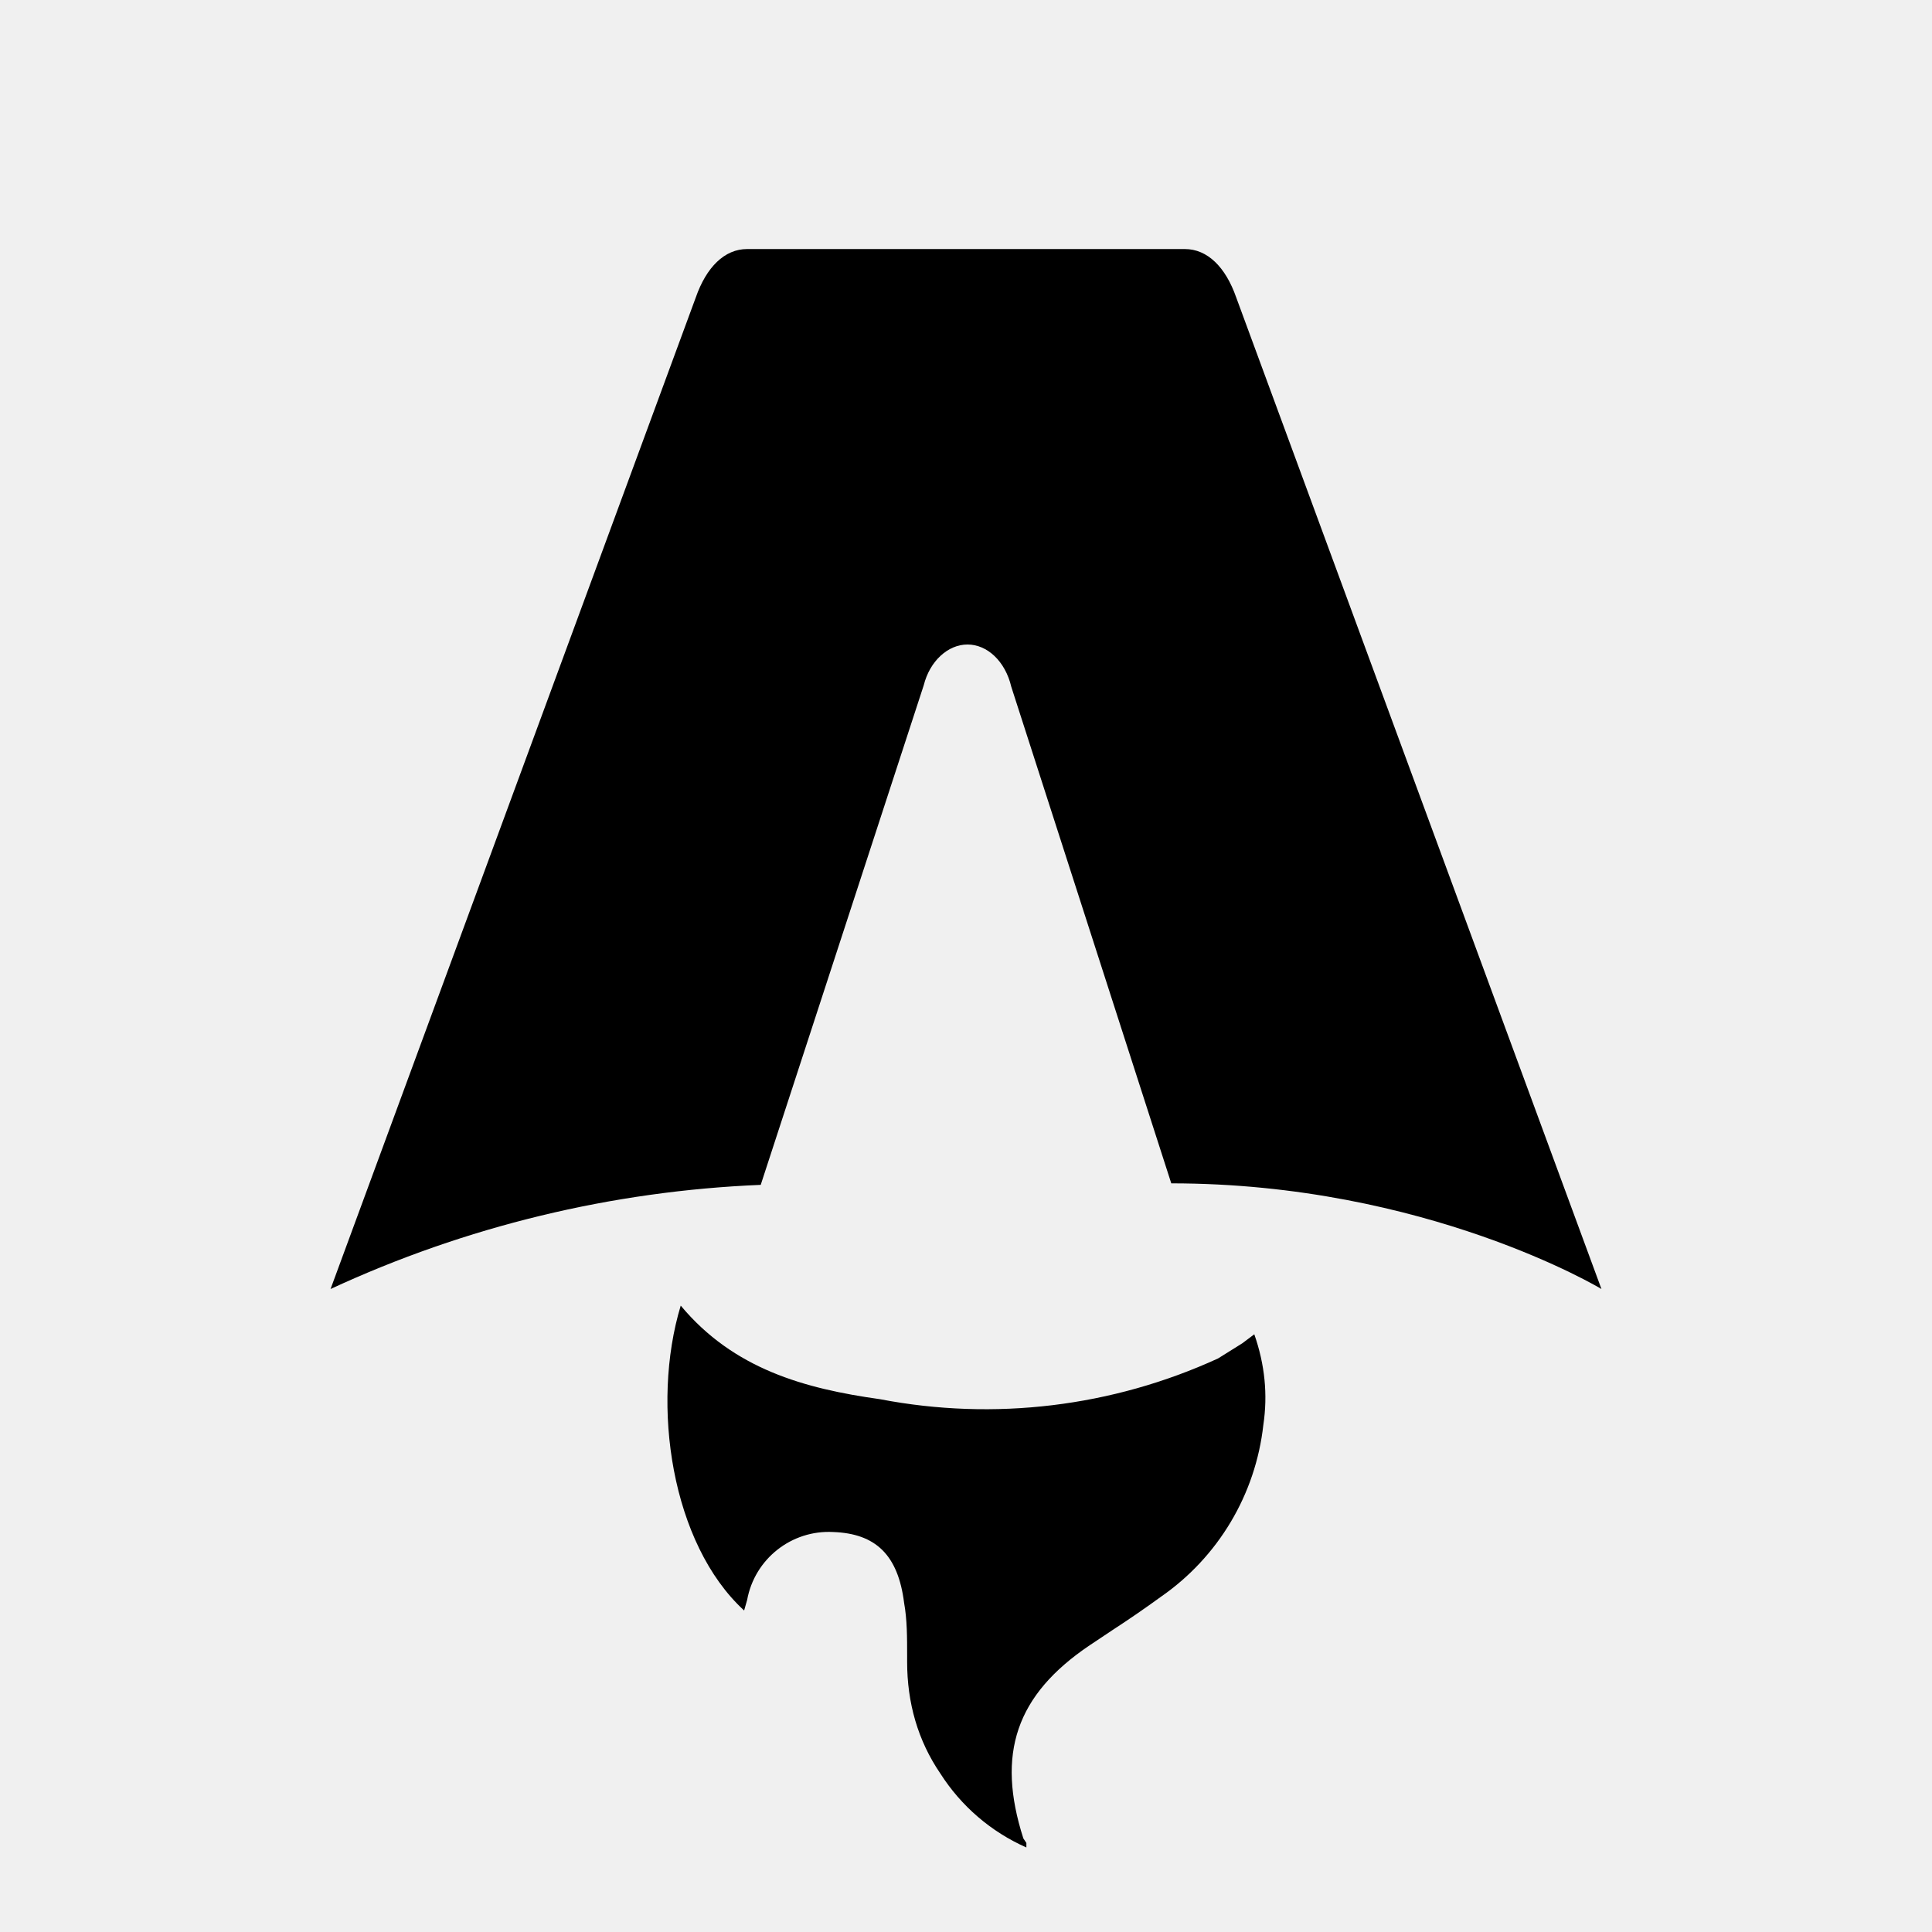
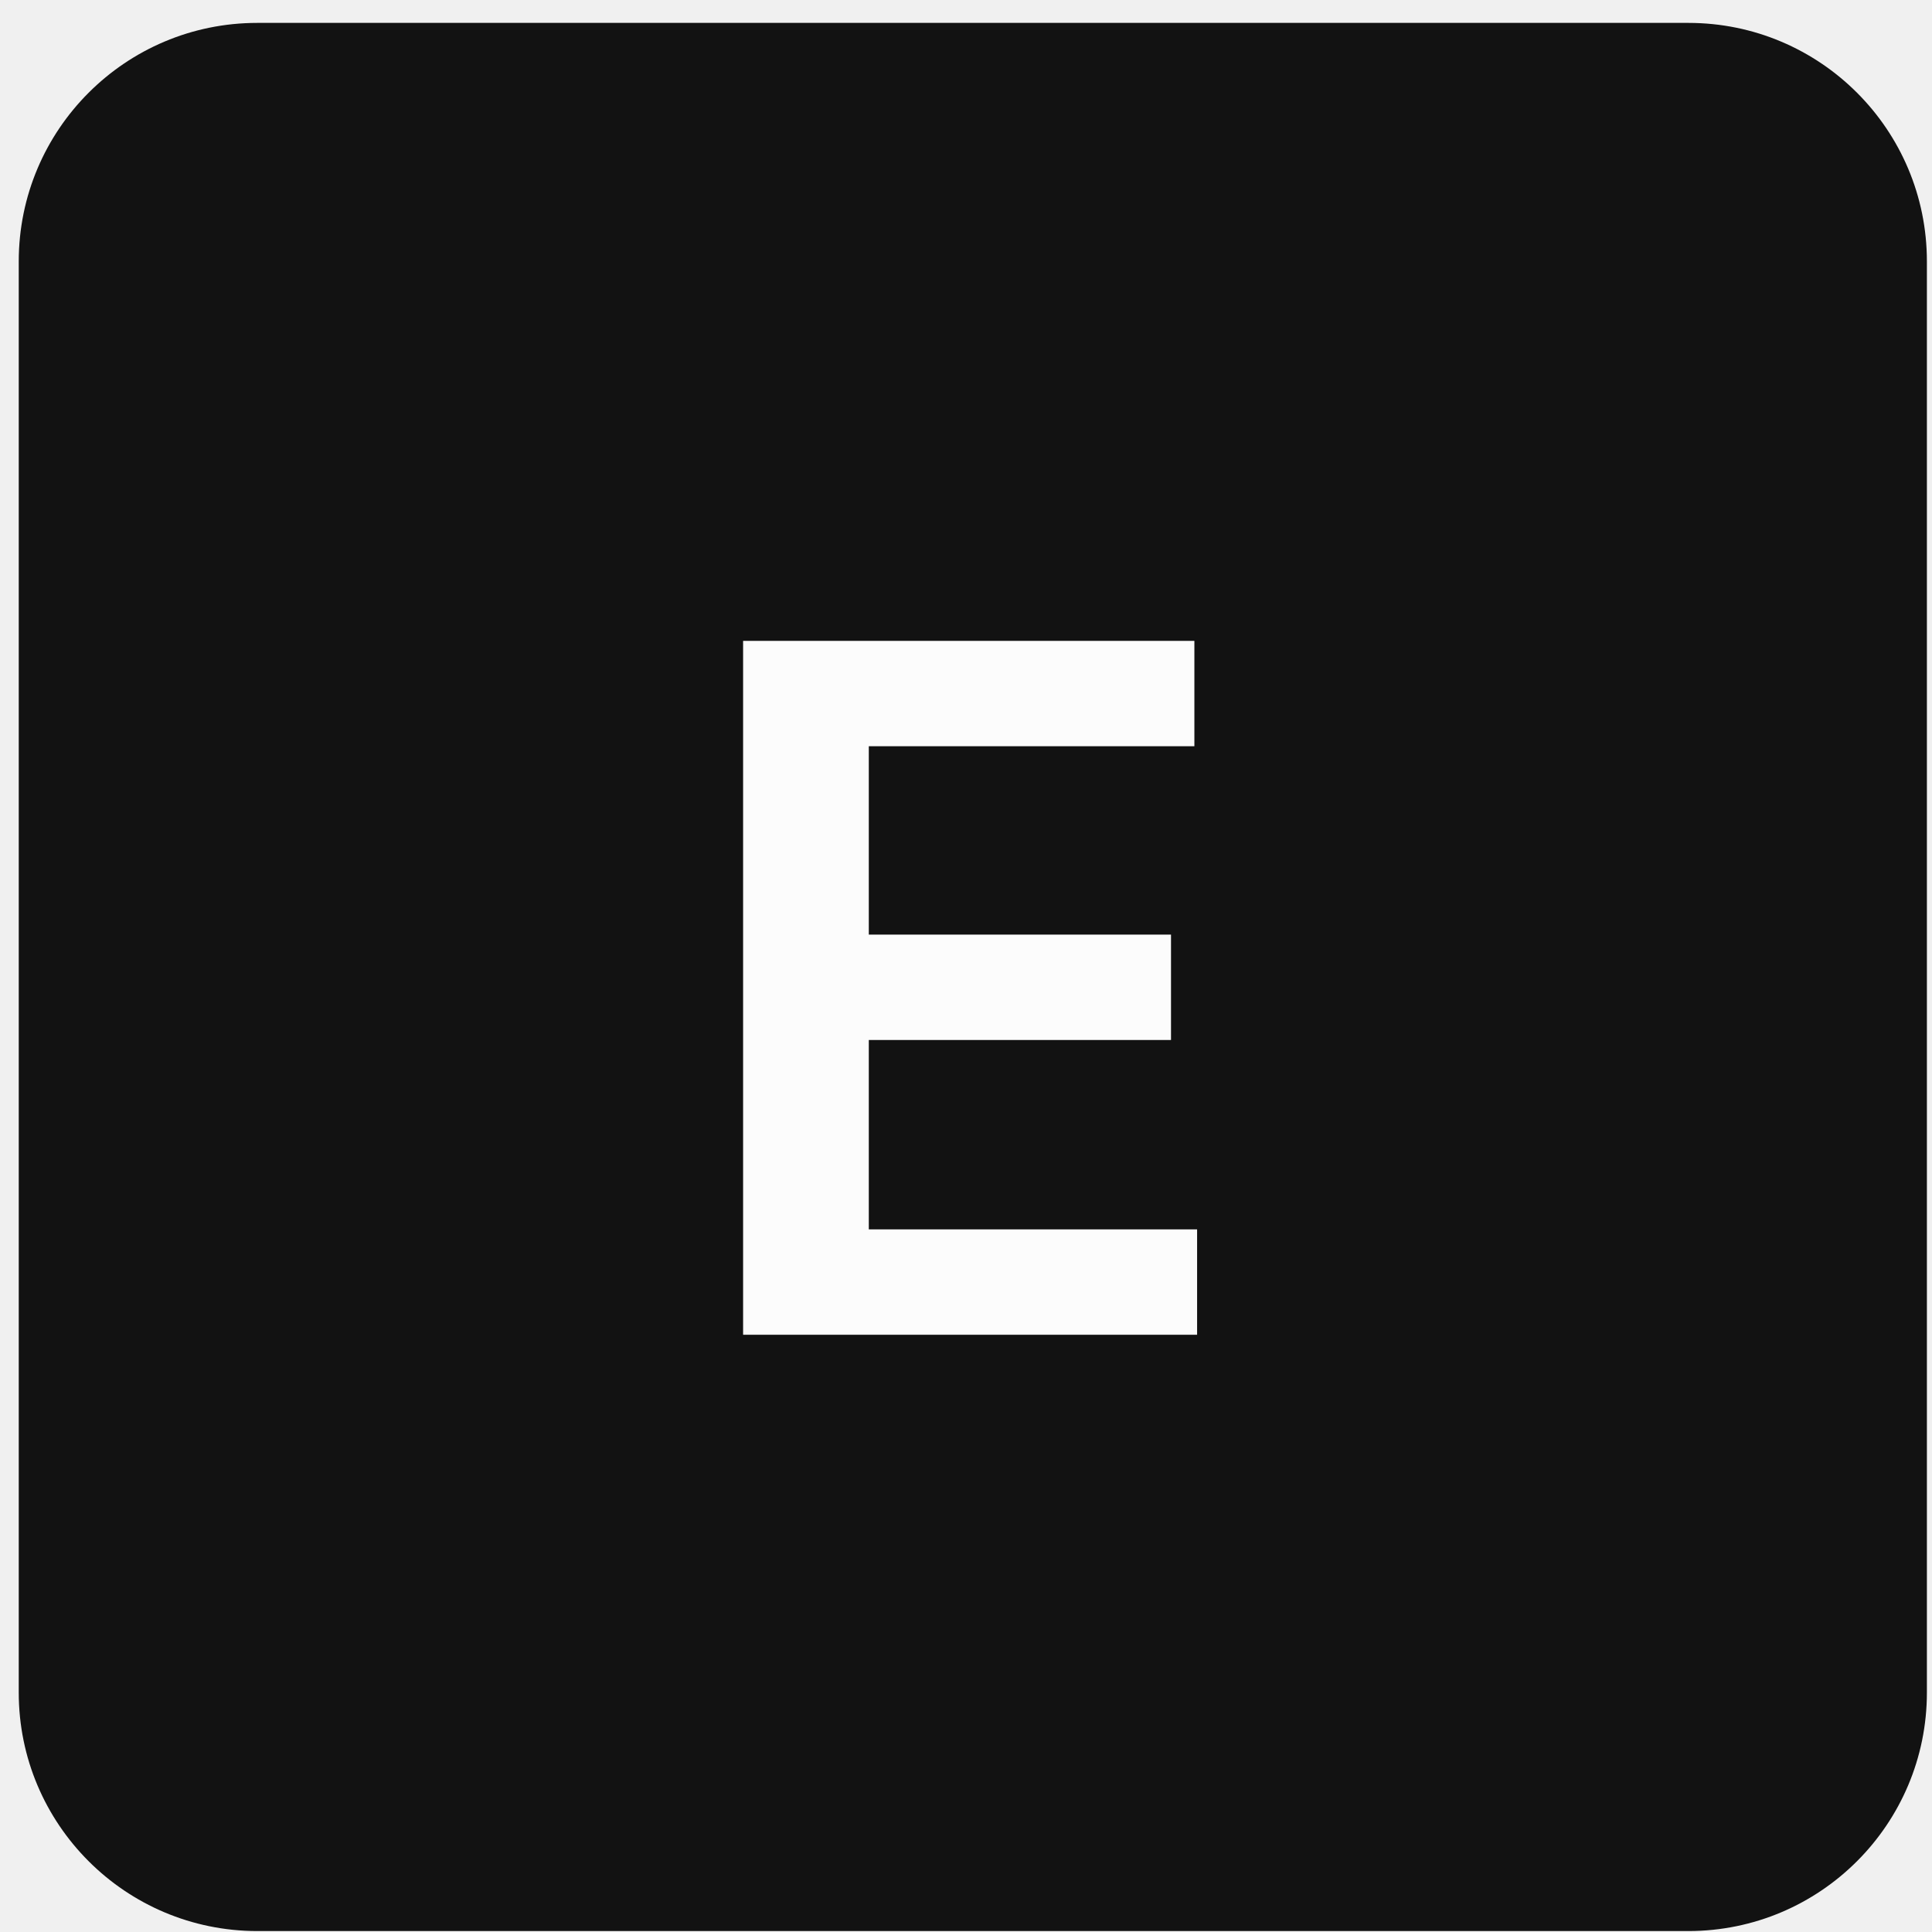
- <svg xmlns="http://www.w3.org/2000/svg" fill="none" viewBox="0 0 128 128">
-   <path d="M50.4 78.5a75.1 75.1 0 0 0-28.5 6.9l24.2-65.7c.7-2 1.9-3.2 3.4-3.2h29c1.5 0 2.7 1.2 3.4 3.2l24.2 65.7s-11.6-7-28.5-7L67 45.5c-.4-1.7-1.6-2.8-2.9-2.8-1.3 0-2.5 1.1-2.9 2.7L50.4 78.5Zm-1.1 28.2Zm-4.2-20.2c-2 6.6-.6 15.8 4.2 20.2a17.5 17.5 0 0 1 .2-.7 5.5 5.5 0 0 1 5.7-4.5c2.8.1 4.3 1.5 4.7 4.7.2 1.1.2 2.3.2 3.5v.4c0 2.7.7 5.2 2.2 7.4a13 13 0 0 0 5.7 4.9v-.3l-.2-.3c-1.8-5.6-.5-9.5 4.4-12.8l1.5-1a73 73 0 0 0 3.2-2.2 16 16 0 0 0 6.8-11.4c.3-2 .1-4-.6-6l-.8.6-1.6 1a37 37 0 0 1-22.4 2.7c-5-.7-9.7-2-13.2-6.2Z" />
-   <style>
-         path { fill: #000; }
-         @media (prefers-color-scheme: dark) {
-             path { fill: #FFF; }
-         }
-     </style>
+ <svg xmlns="http://www.w3.org/2000/svg" width="81" height="81" viewBox="0 0 81 81" fill="none">
+   <rect x="0.786" y="0.96" width="80" height="80" rx="10" fill="#121212" />
+   <path d="M31.155 55.96V26.869H50.075V31.286H36.425V39.184H49.095V43.602H36.425V51.542H50.189V55.96H31.155Z" fill="#FCFCFC" />
</svg>
